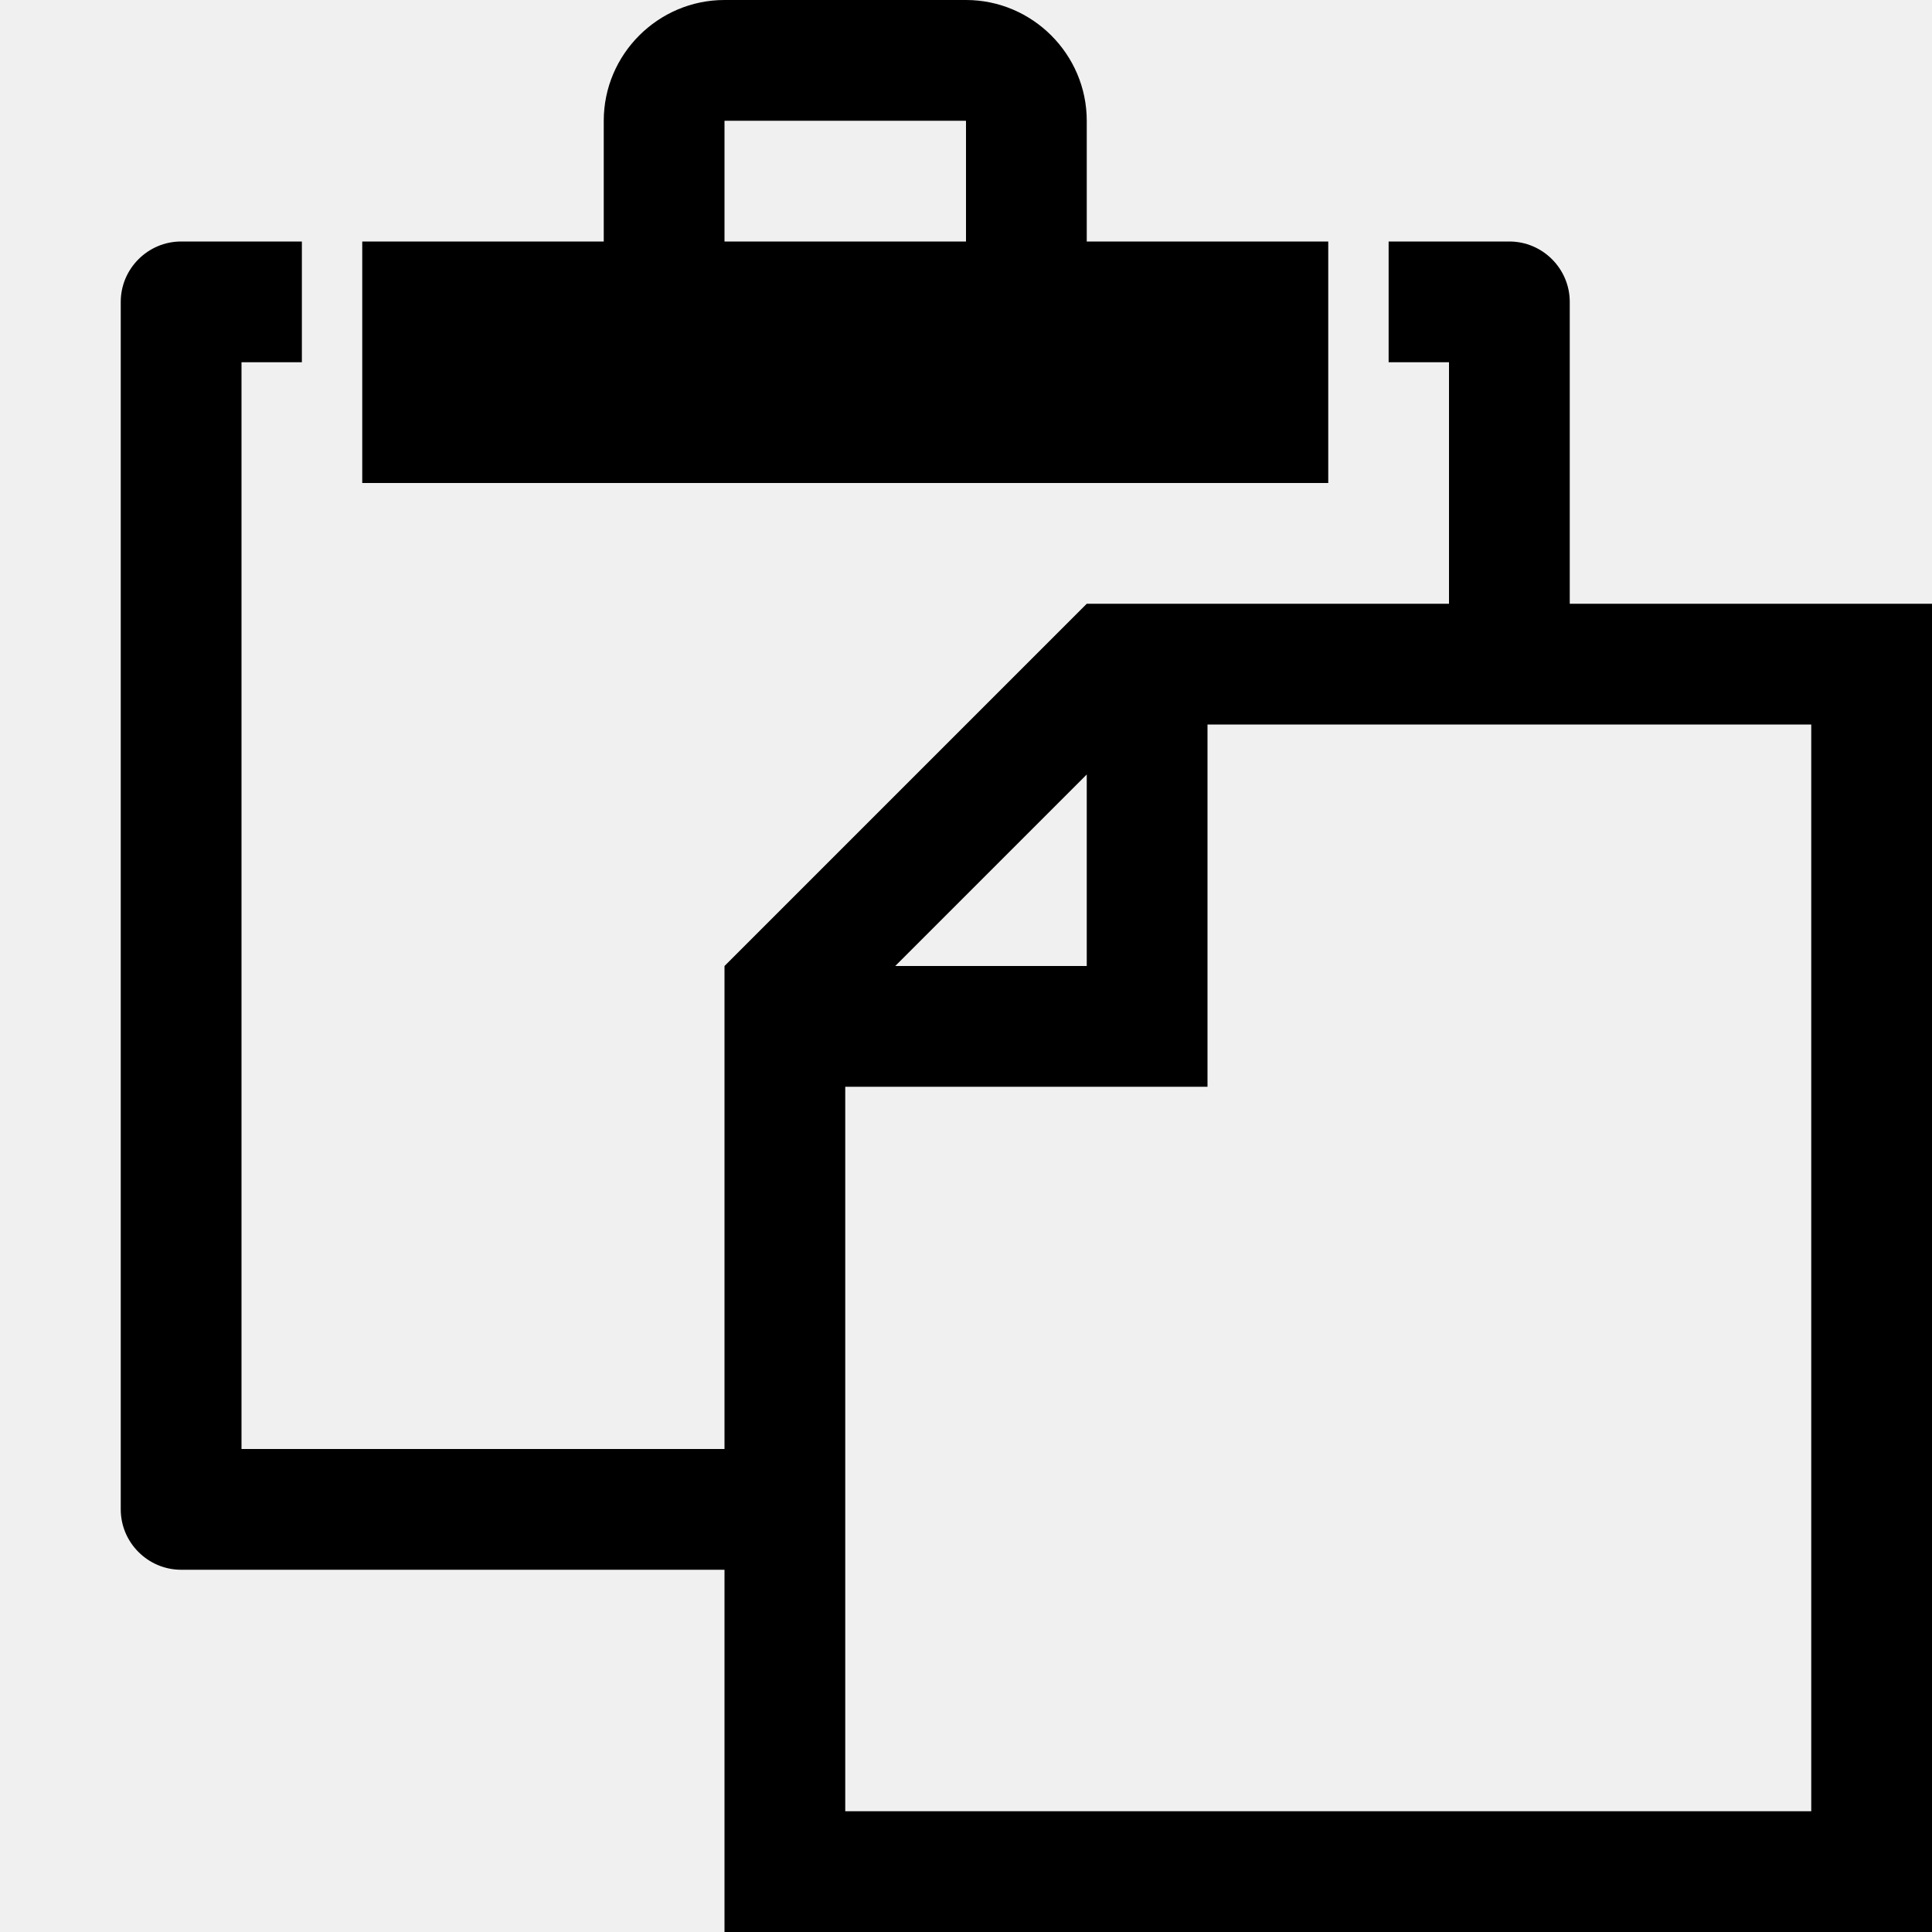
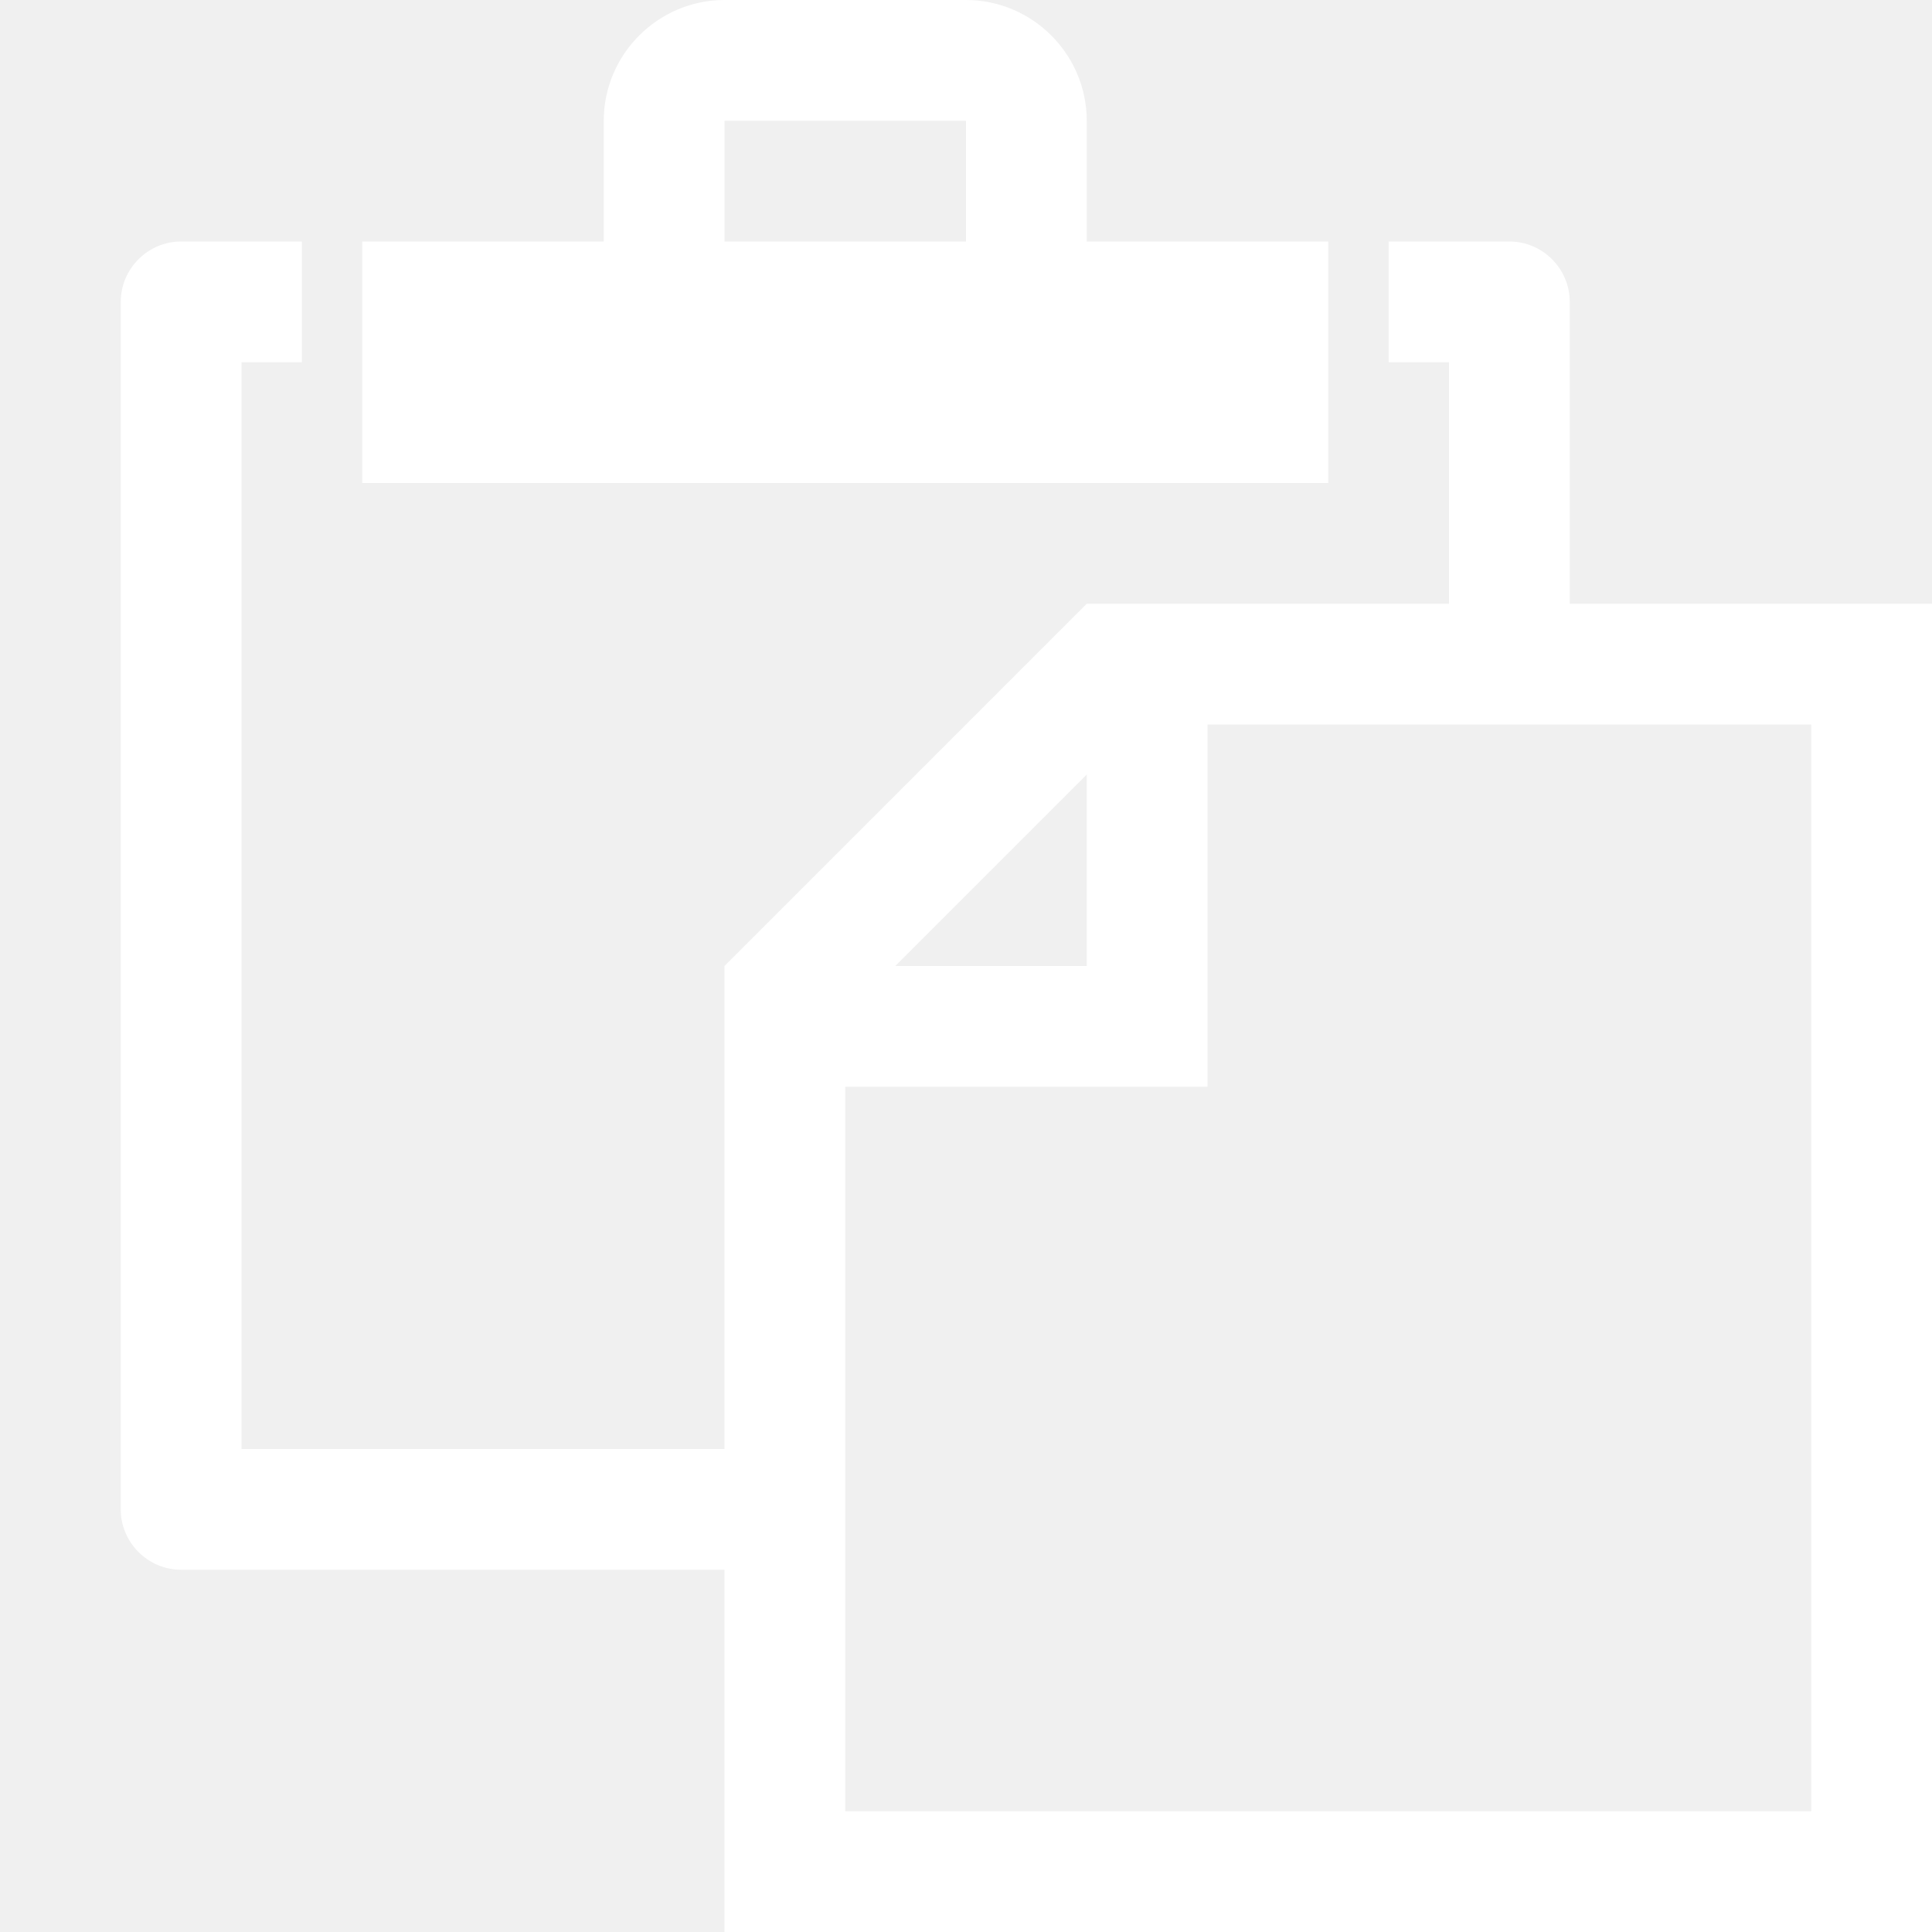
<svg xmlns="http://www.w3.org/2000/svg" version="1.1" width="16" height="16" viewBox="0 0 16 16">
-   <path fill="#000000" d="M11 2h-2v-1c0-0.55-0.45-1-1-1h-2c-0.55 0-1 0.45-1 1v1h-2v2h8v-2zM8 2h-2v-0.998c0.001-0.001 0.001-0.001 0.002-0.002h1.996c0.001 0.001 0.001 0.001 0.002 0.002v0.998zM13 5v-2.5c0-0.275-0.225-0.5-0.5-0.5h-1v1h0.5v2h-3l-3 3v4h-4v-9h0.5v-1h-1c-0.275 0-0.5 0.225-0.5 0.5v10c0 0.275 0.225 0.5 0.5 0.5h4.5v3h10v-11h-3zM9 6.414v1.586h-1.586l1.586-1.586zM15 15h-8v-6h3v-3h5v9z" />
+   <path fill="white" d="M11 2h-2v-1c0-0.55-0.45-1-1-1h-2c-0.55 0-1 0.45-1 1v1h-2v2h8v-2zM8 2h-2v-0.998c0.001-0.001 0.001-0.001 0.002-0.002h1.996c0.001 0.001 0.001 0.001 0.002 0.002v0.998zM13 5v-2.5c0-0.275-0.225-0.5-0.5-0.5h-1v1h0.5v2h-3l-3 3v4h-4v-9h0.5v-1h-1c-0.275 0-0.5 0.225-0.5 0.5v10c0 0.275 0.225 0.5 0.5 0.5h4.5v3h10v-11h-3zM9 6.414v1.586h-1.586l1.586-1.586zM15 15h-8v-6h3v-3h5v9z" />
</svg>
